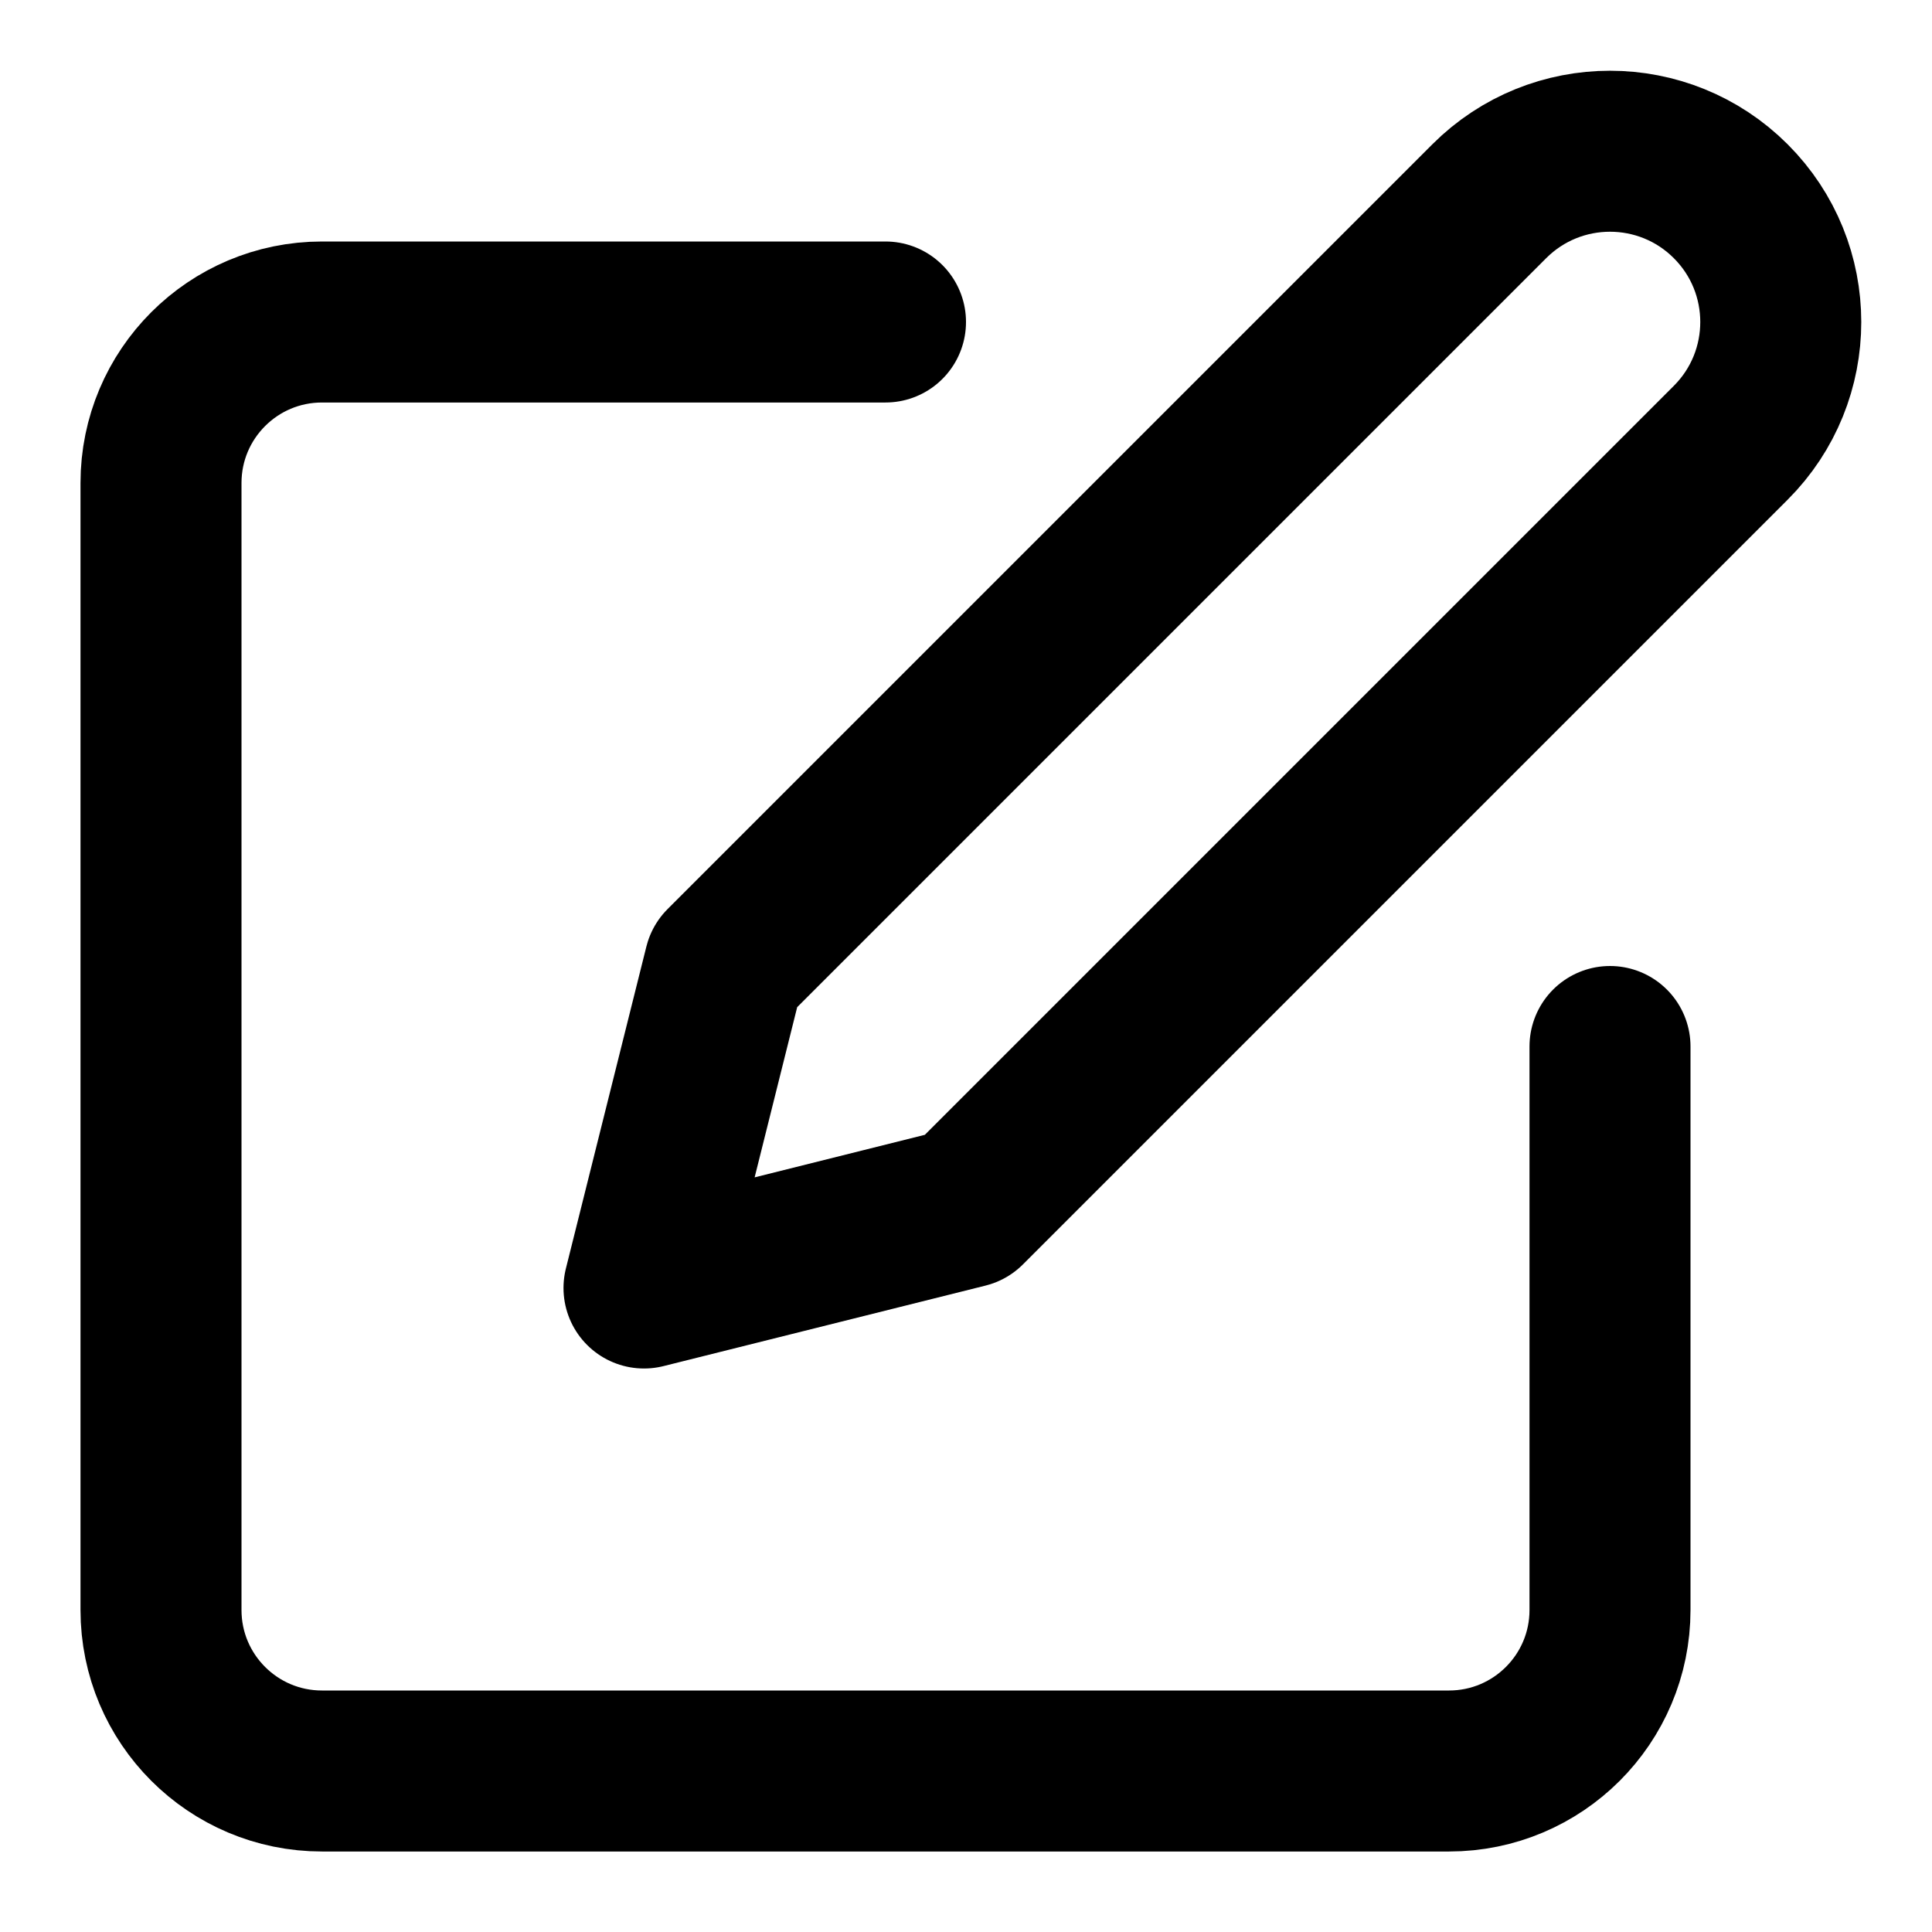
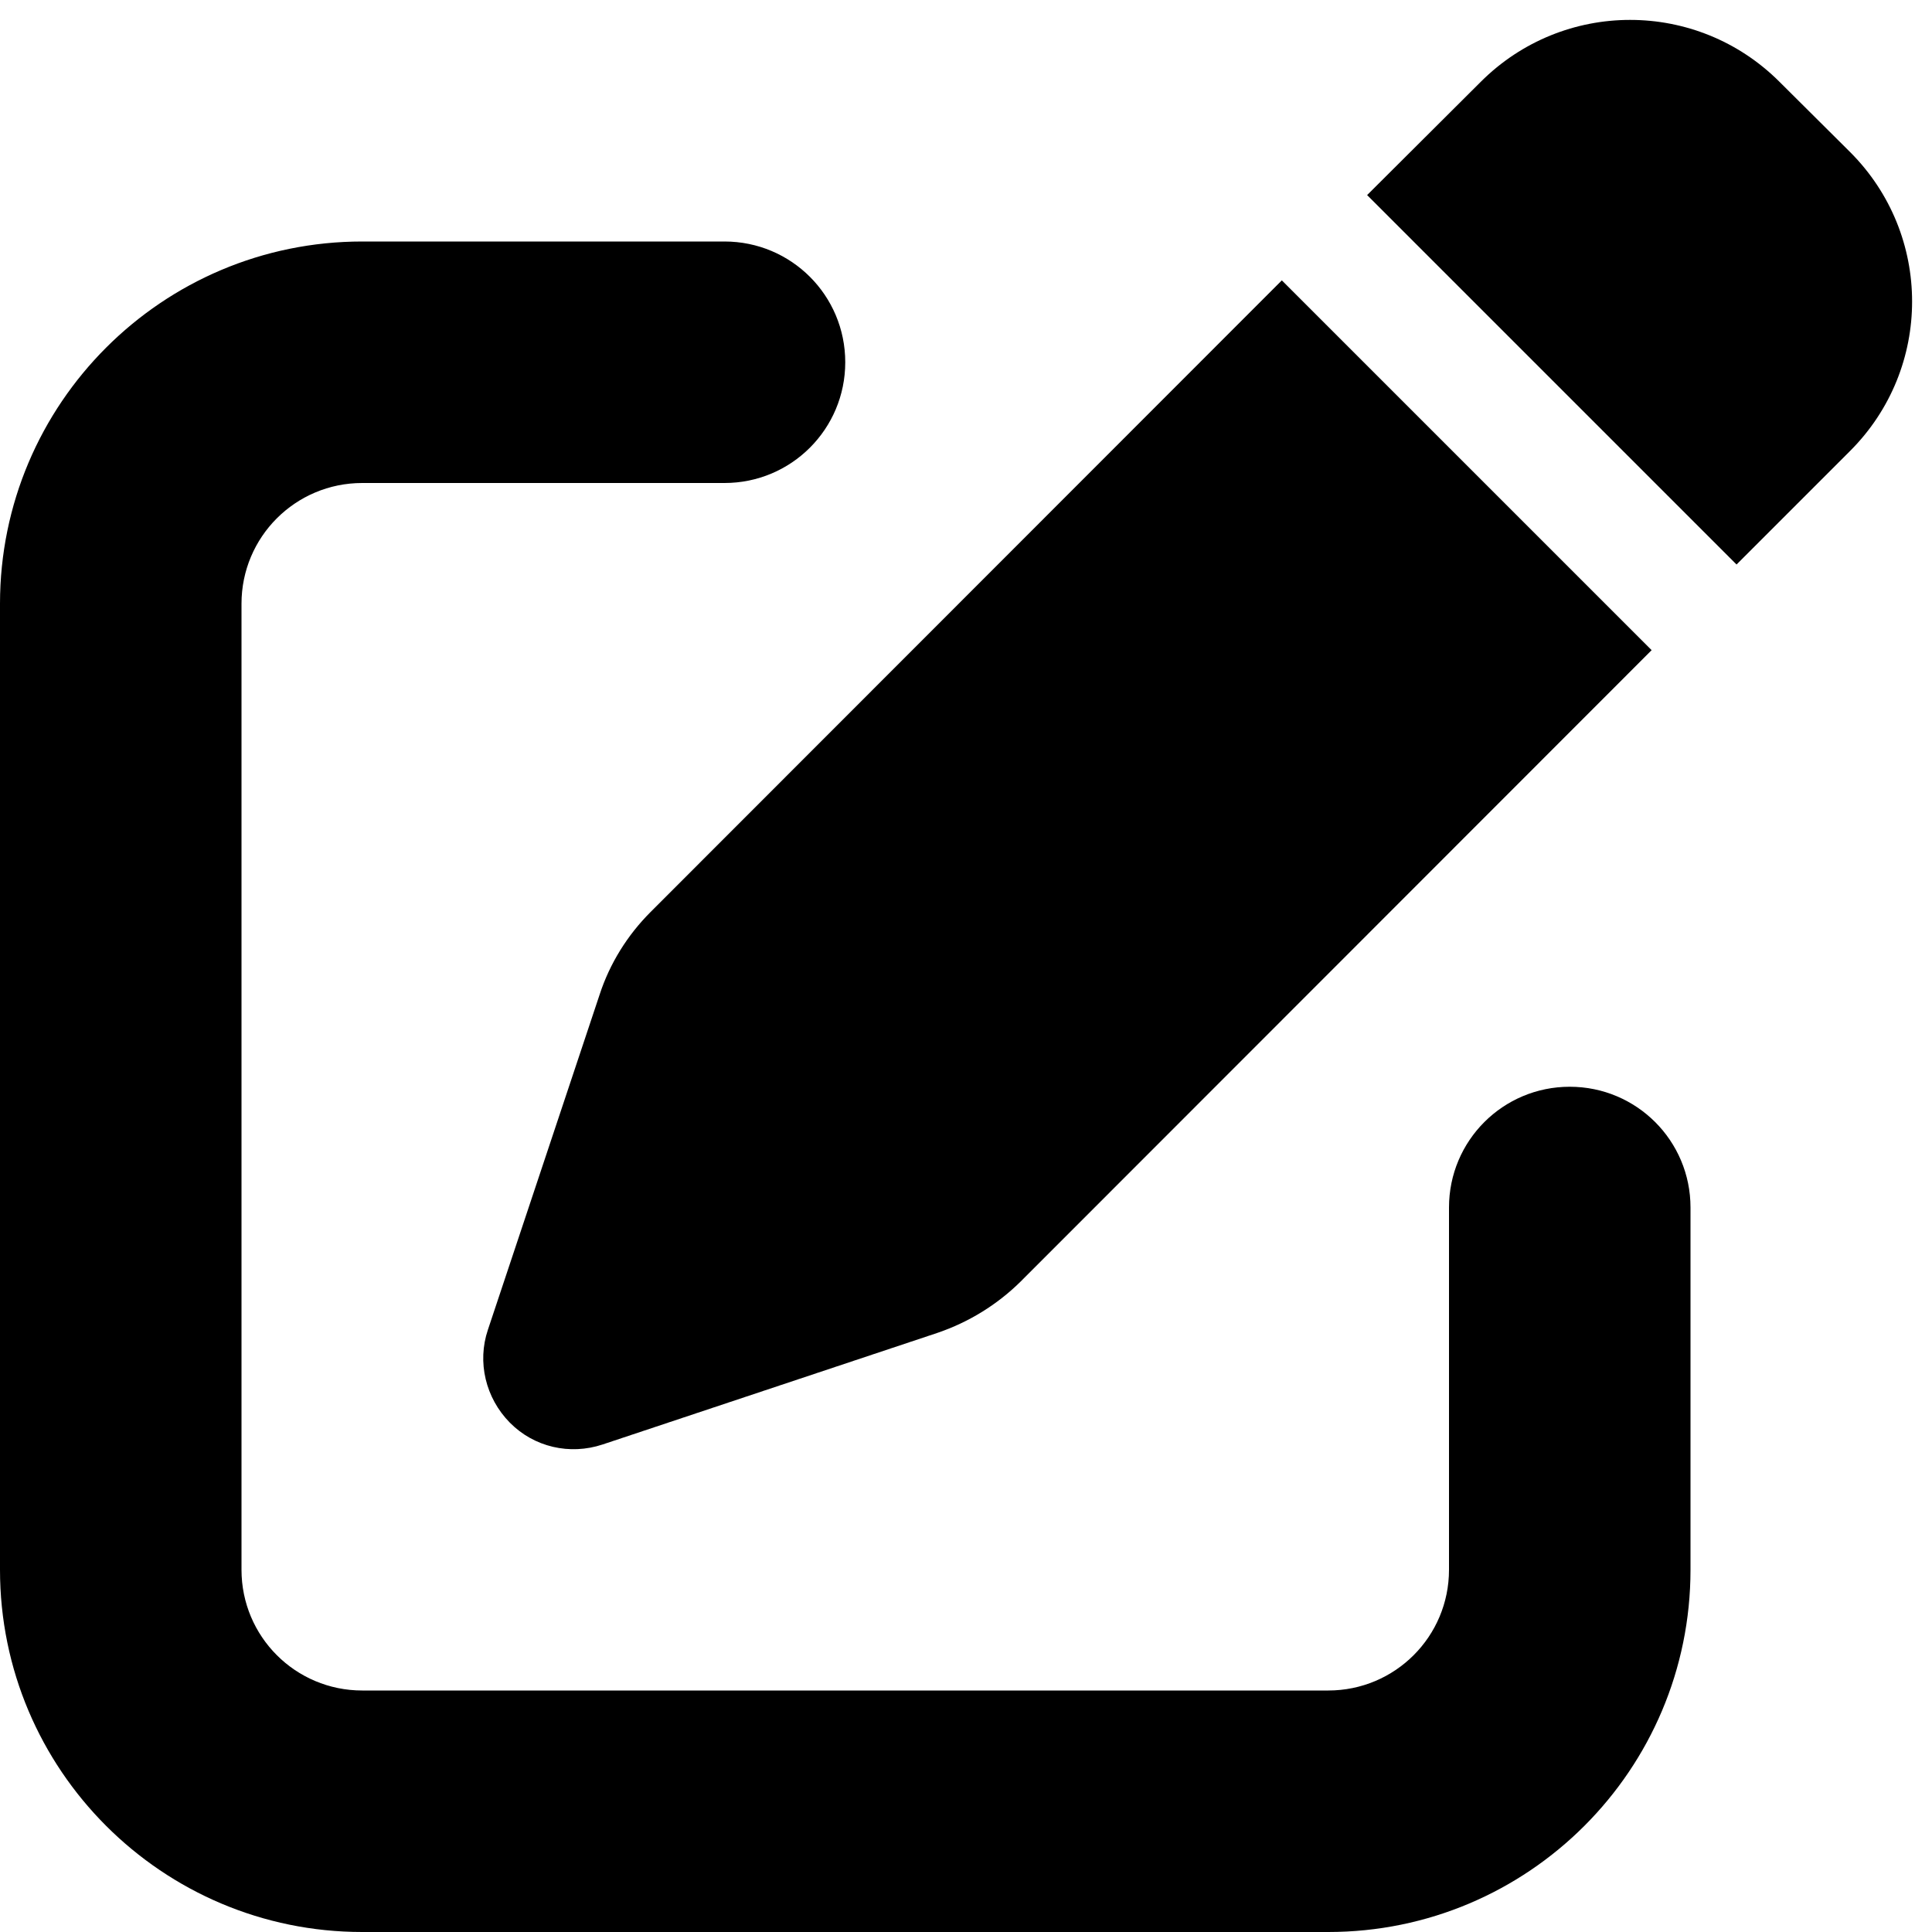
- <svg xmlns="http://www.w3.org/2000/svg" class="feather feather-edit" fill="none" height="24" stroke="currentColor" stroke-linecap="round" stroke-linejoin="round" stroke-width="2" viewBox="0 0 24 24" width="24">
-   <path d="M11 4H4a2 2 0 0 0-2 2v14a2 2 0 0 0 2 2h14a2 2 0 0 0 2-2v-7" />
-   <path d="M18.5 2.5a2.121 2.121 0 0 1 3 3L12 15l-4 1 1-4 9.5-9.5z" />
+ <svg xmlns="http://www.w3.org/2000/svg" viewBox="0 0 512 512">
+   <path d="M471.6 21.7c-21.9-21.9-57.3-21.9-79.2 0L362.3 51.7l97.9 97.9 30.1-30.1c21.9-21.9 21.9-57.3 0-79.2L471.6 21.7zm-299.2 220c-6.1 6.1-10.8 13.6-13.5 21.9l-29.6 88.8c-2.9 8.6-.6 18.1 5.8 24.6s15.9 8.7 24.6 5.8l88.8-29.6c8.2-2.8 15.7-7.4 21.9-13.5L437.7 172.3 339.7 74.3 172.4 241.7zM96 64C43 64 0 107 0 160V416c0 53 43 96 96 96H352c53 0 96-43 96-96V320c0-17.7-14.3-32-32-32s-32 14.3-32 32v96c0 17.7-14.3 32-32 32H96c-17.7 0-32-14.3-32-32V160c0-17.7 14.3-32 32-32h96c17.7 0 32-14.3 32-32s-14.3-32-32-32H96z" />
</svg>
